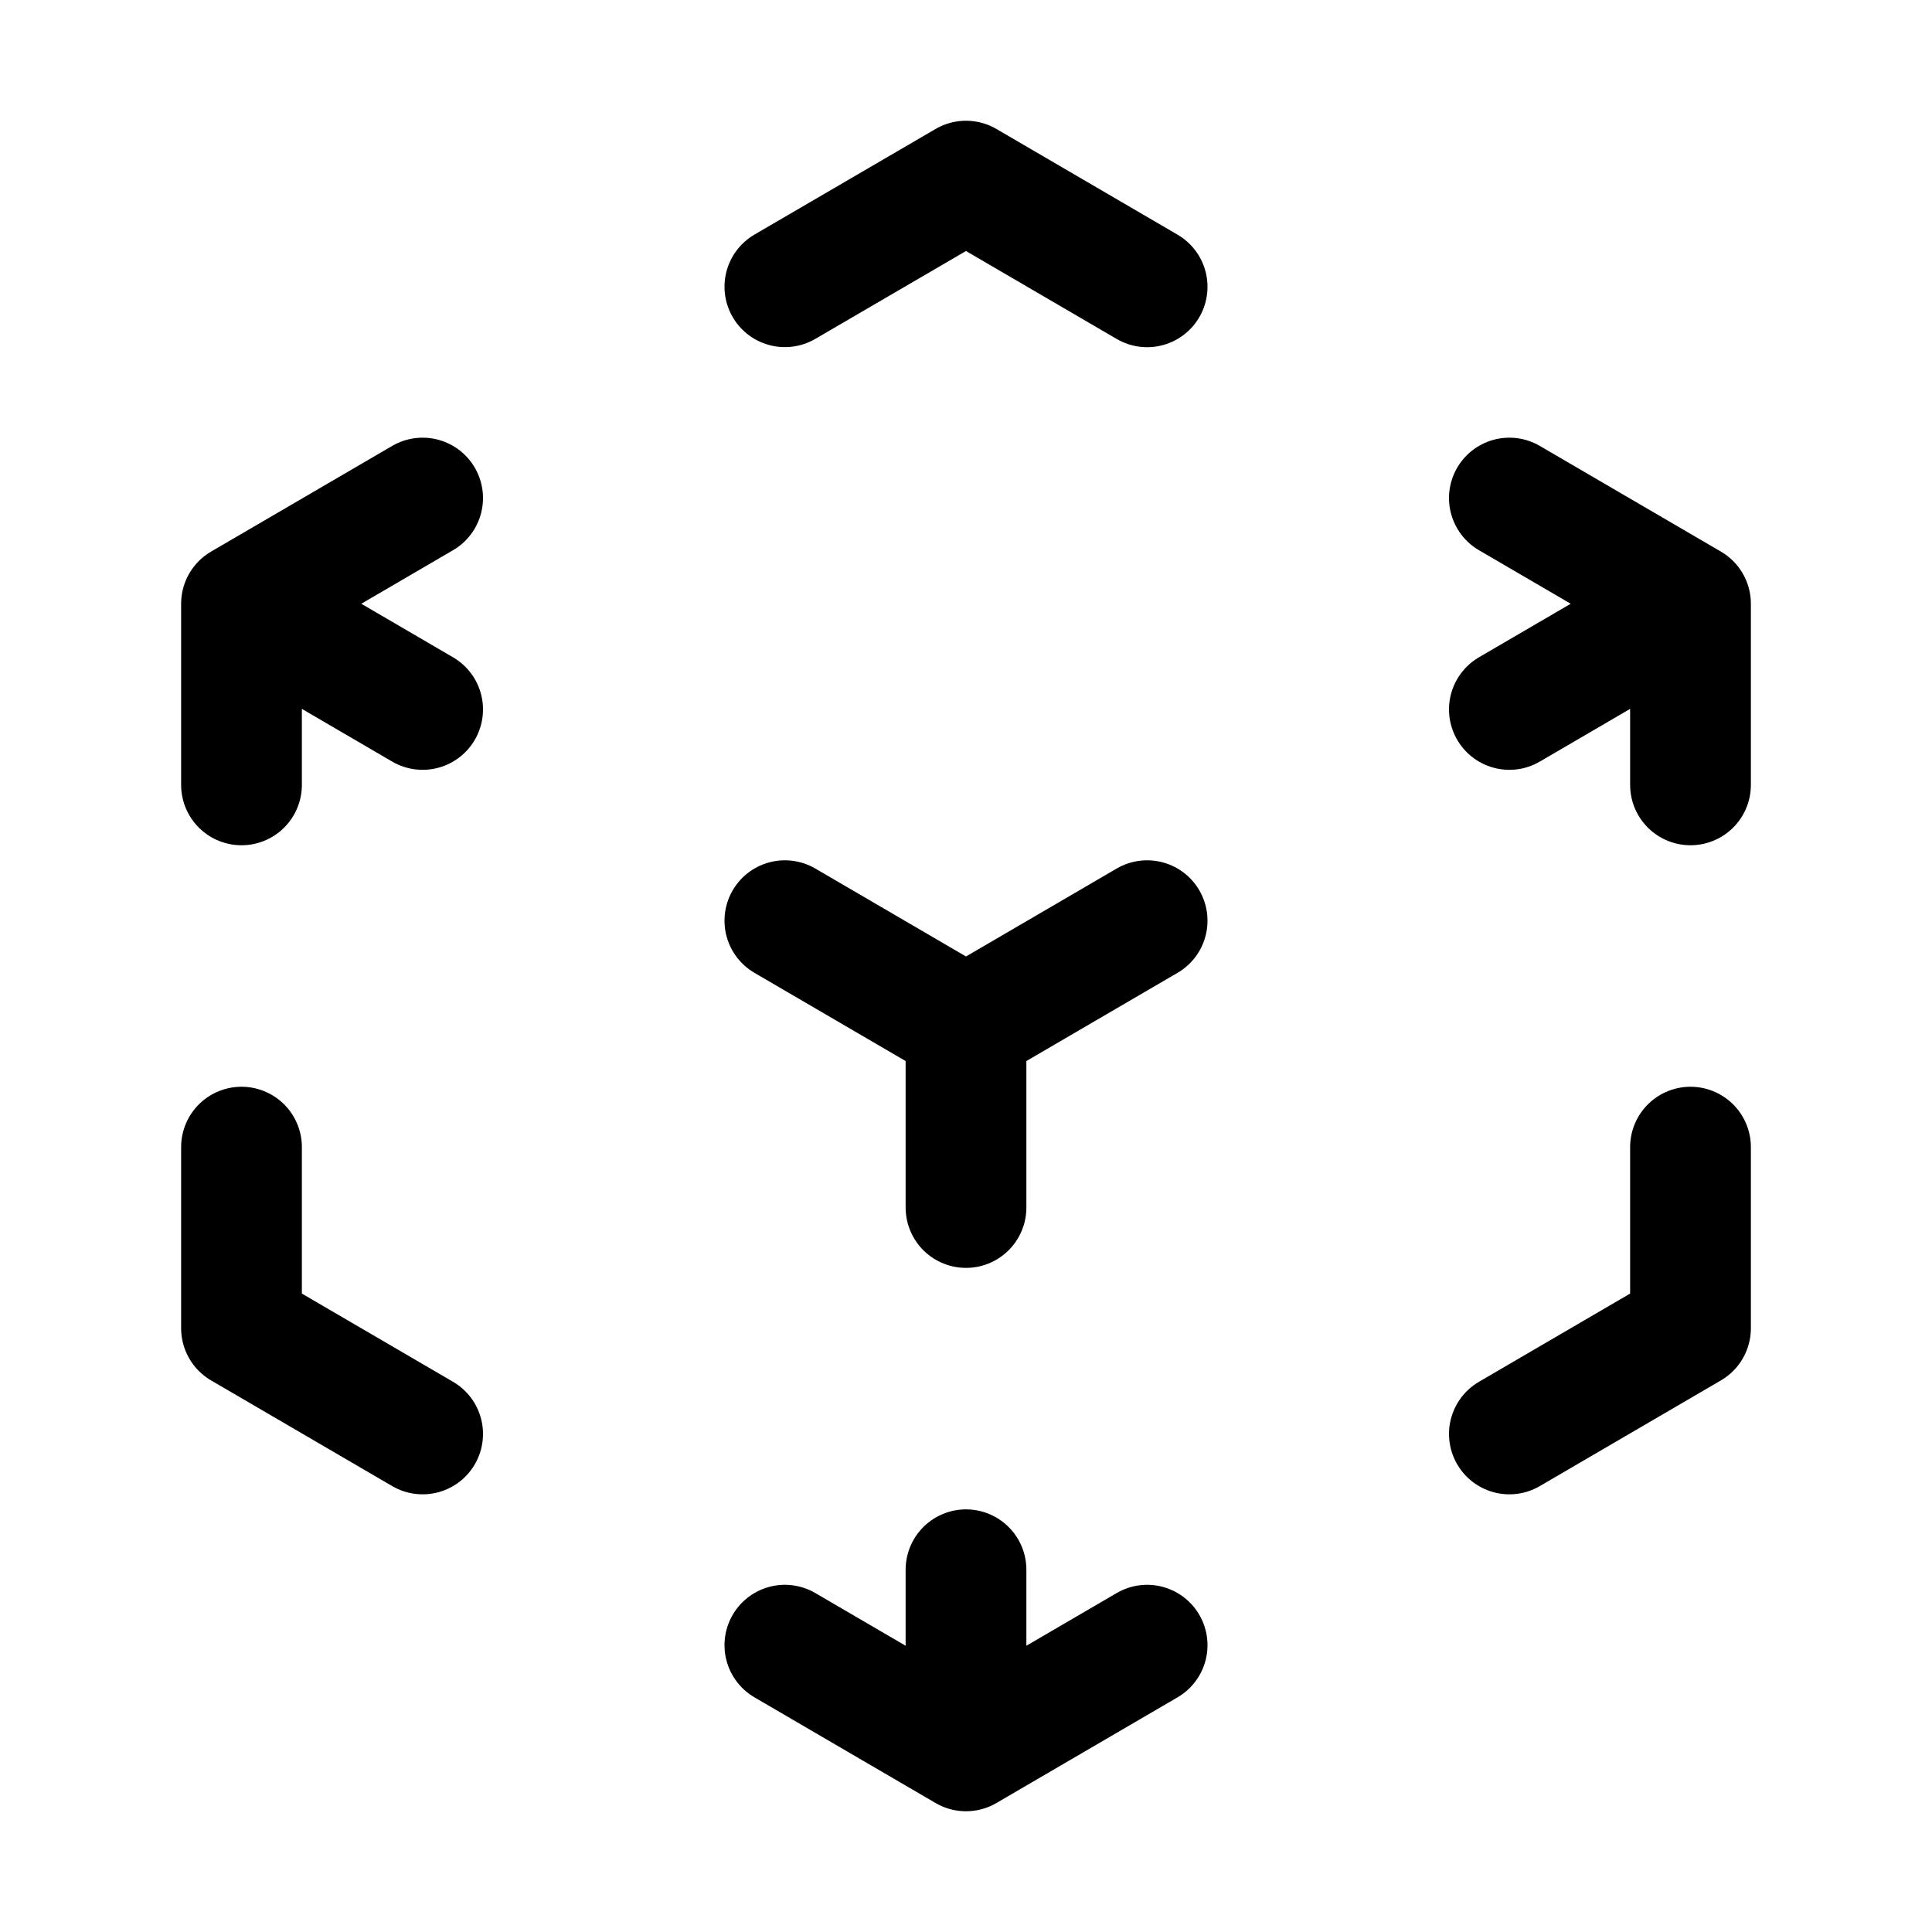
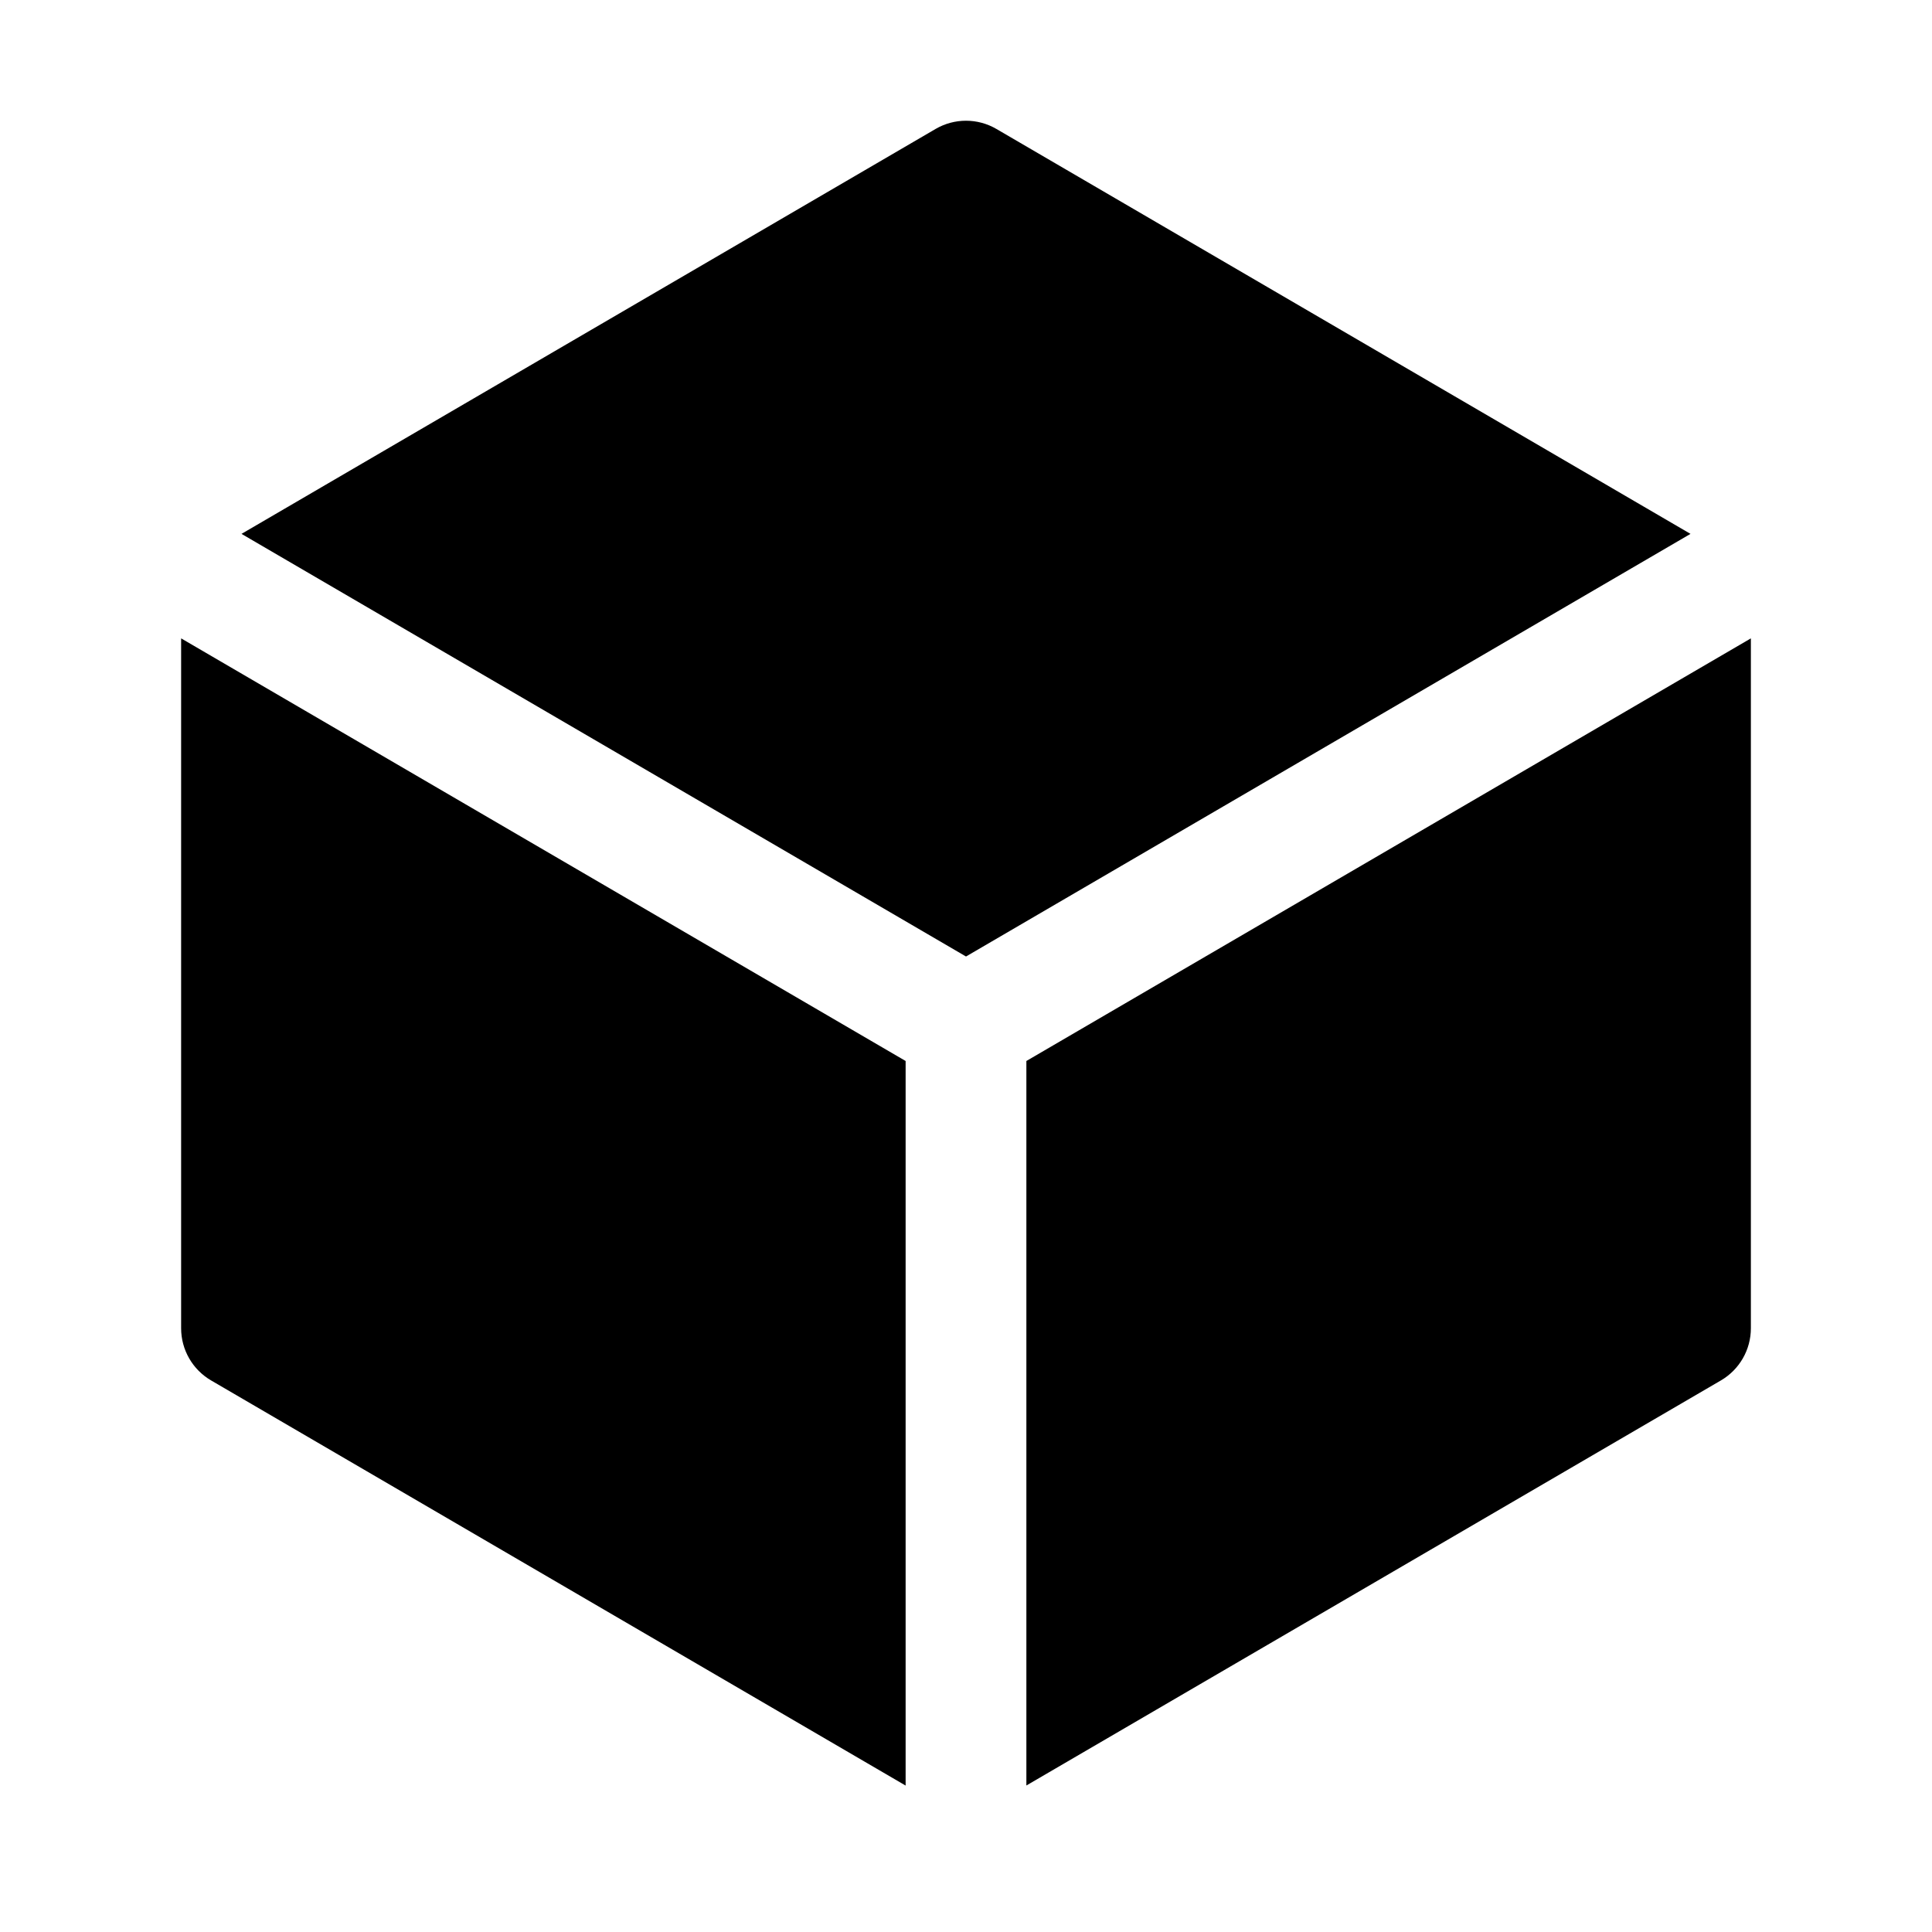
- <svg xmlns="http://www.w3.org/2000/svg" width="24" height="24" viewBox="0 0 24 24" fill="none">
-   <path d="m21 7.5-2.25-1.313M21 7.5v2.25m0-2.25-2.25 1.313M3 7.5l2.25-1.313M3 7.5l2.25 1.313M3 7.5v2.25m9 3 2.25-1.313M12 12.75l-2.25-1.313M12 12.75V15m0 6.75 2.25-1.313M12 21.75V19.5m0 2.25-2.25-1.313m0-16.875L12 2.25l2.25 1.313M21 14.25v2.25l-2.25 1.313m-13.5 0L3 16.5v-2.25" stroke="currentColor" stroke-width="1.5" stroke-linecap="round" stroke-linejoin="round" fill="none" />
+ <svg xmlns="http://www.w3.org/2000/svg" width="24" height="24" viewBox="0 0 24 24" fill="currentColor">
+   <path fill-rule="evenodd" d="M12.378 1.602a.75.75 0 0 0-.756 0L3 6.632l9 5.25 9-5.25-8.622-5.03ZM21.75 7.93l-9 5.25v9l8.628-5.032a.75.75 0 0 0 .372-.648V7.93ZM11.25 22.18v-9l-9-5.25v8.57a.75.75 0 0 0 .372.648l8.628 5.033Z" clip-rule="evenodd" />
</svg>
